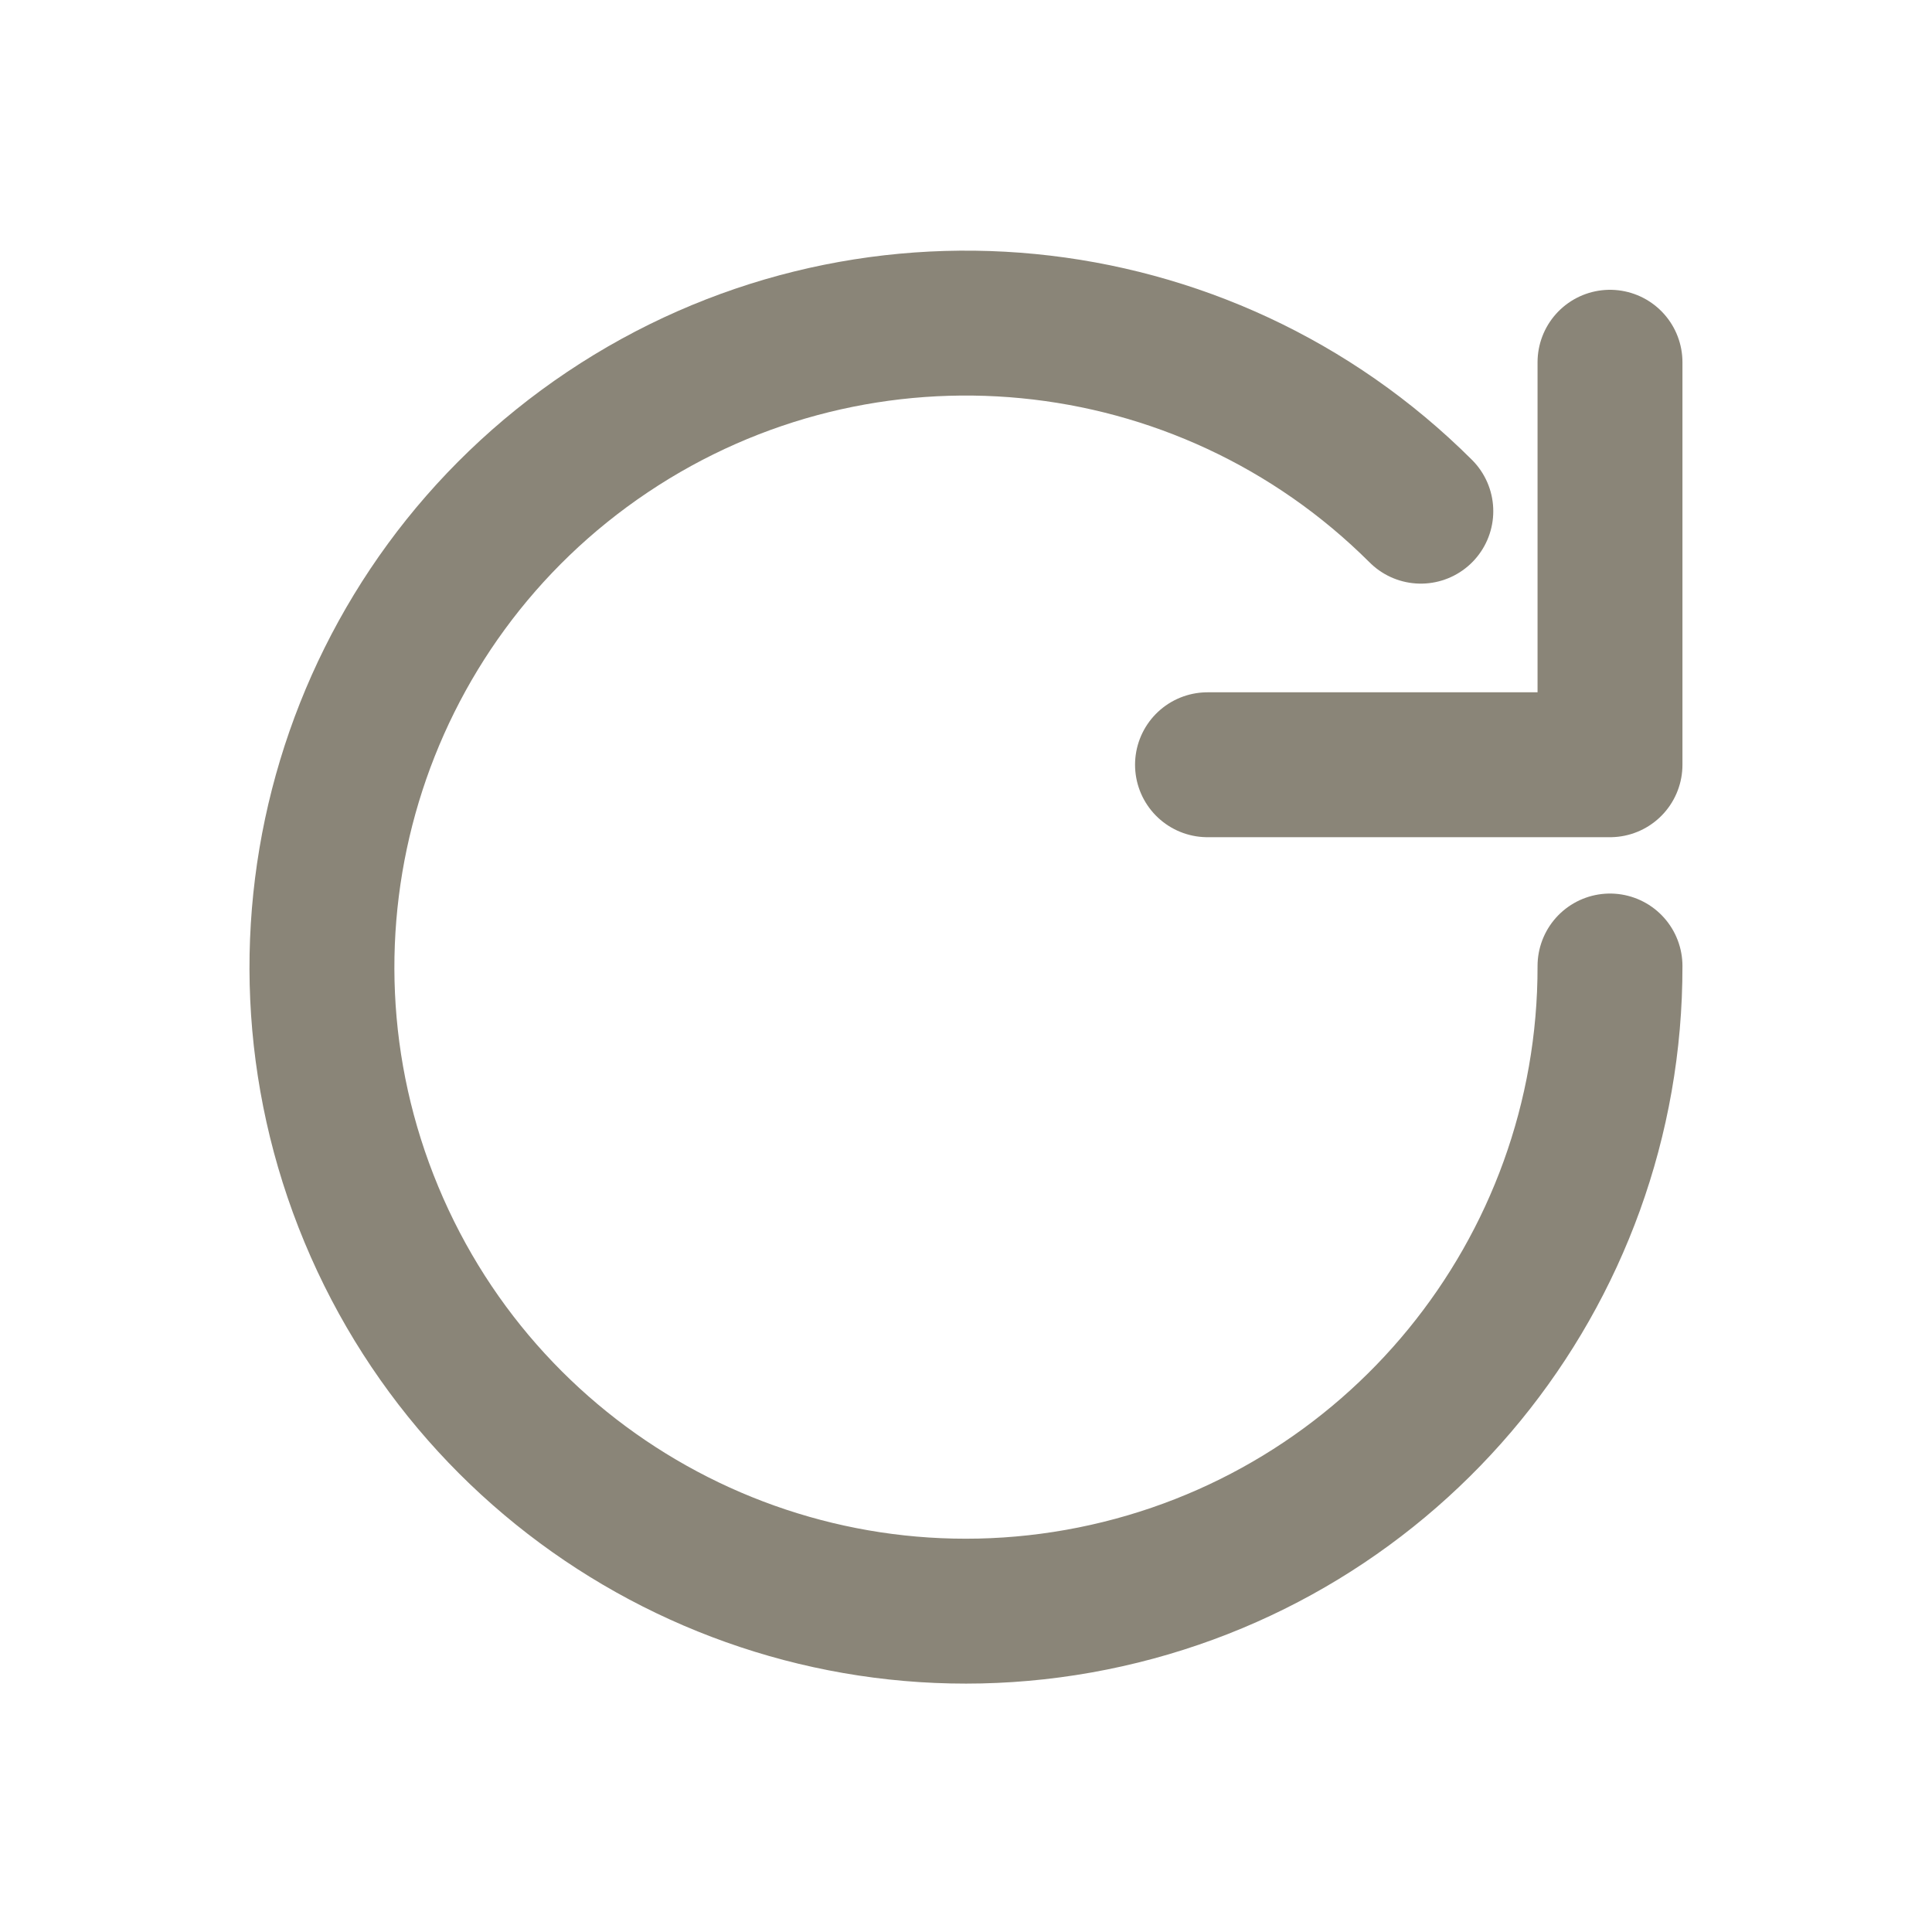
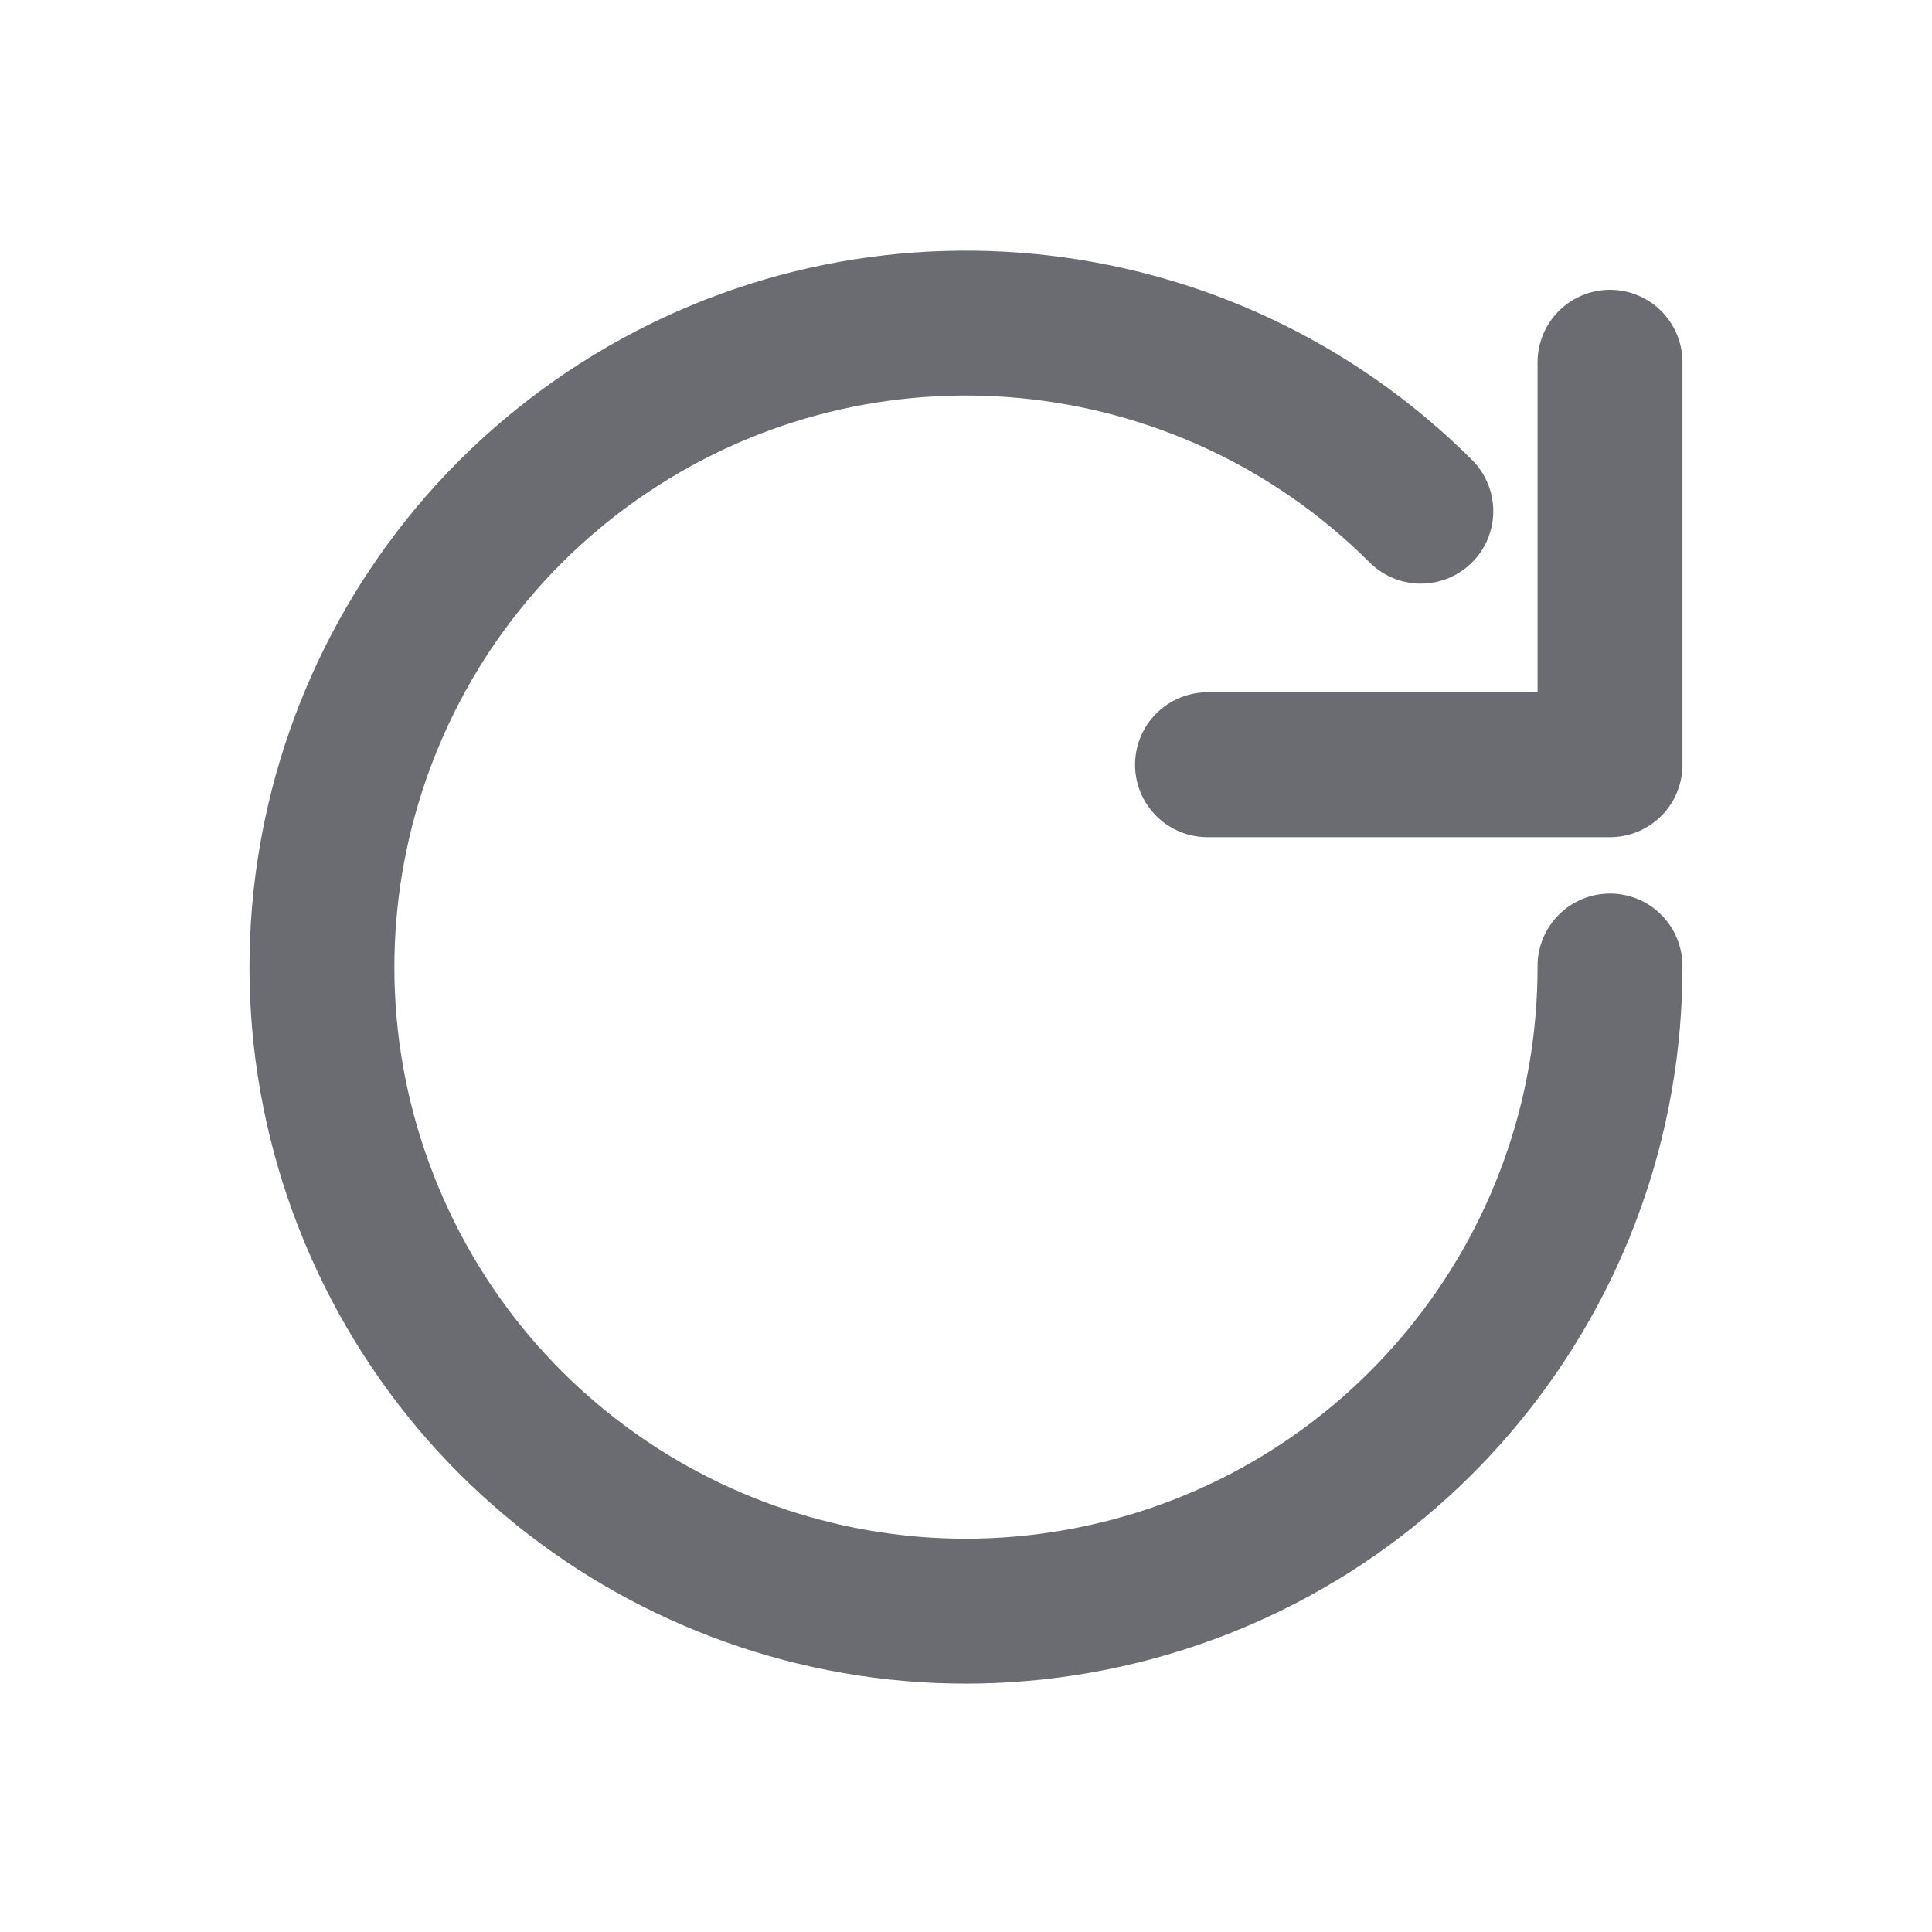
- <svg xmlns="http://www.w3.org/2000/svg" viewBox="0 0 24 24" fill="none" stroke="#8A8578" stroke-width="1.8" stroke-linecap="round" stroke-linejoin="round">
+ <svg xmlns="http://www.w3.org/2000/svg" viewBox="0 0 24 24" fill="none" stroke="#6A6C72" stroke-width="1.8" stroke-linecap="round" stroke-linejoin="round">
  <path d="M20 12a8 8 0 1 1-2.35-5.65" />
  <path d="M20 4.5v5h-5" />
</svg>
